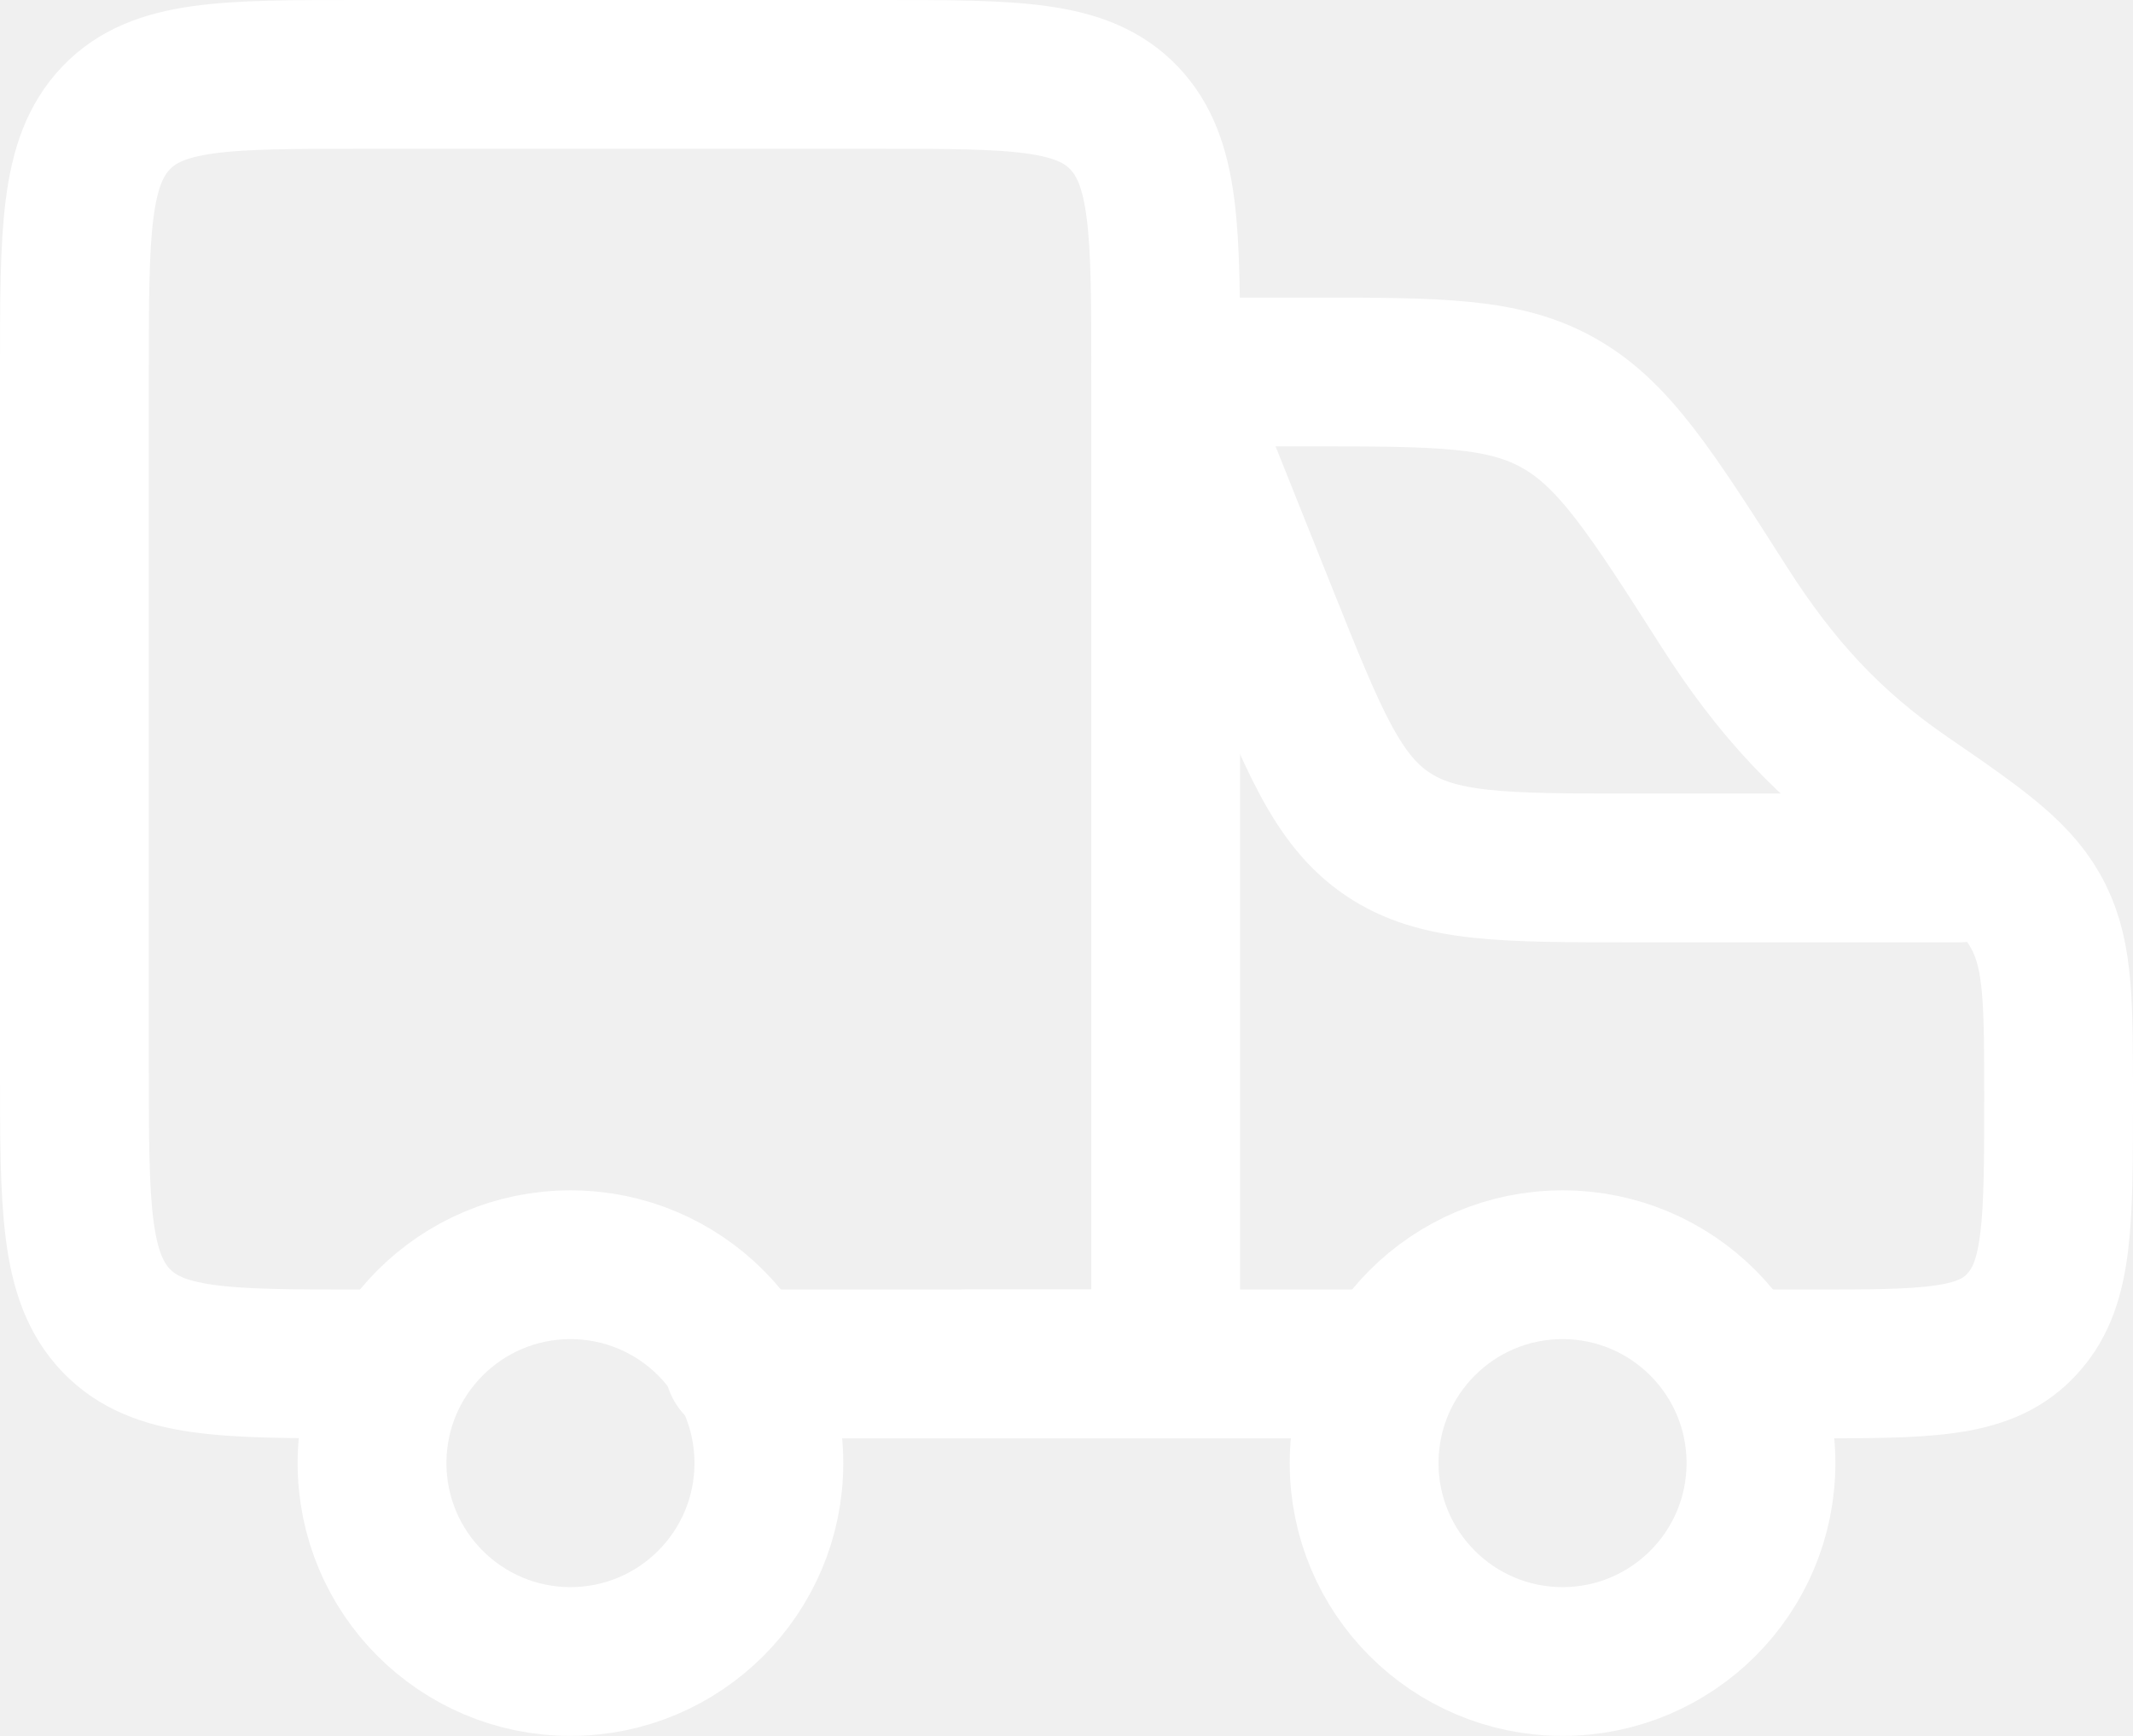
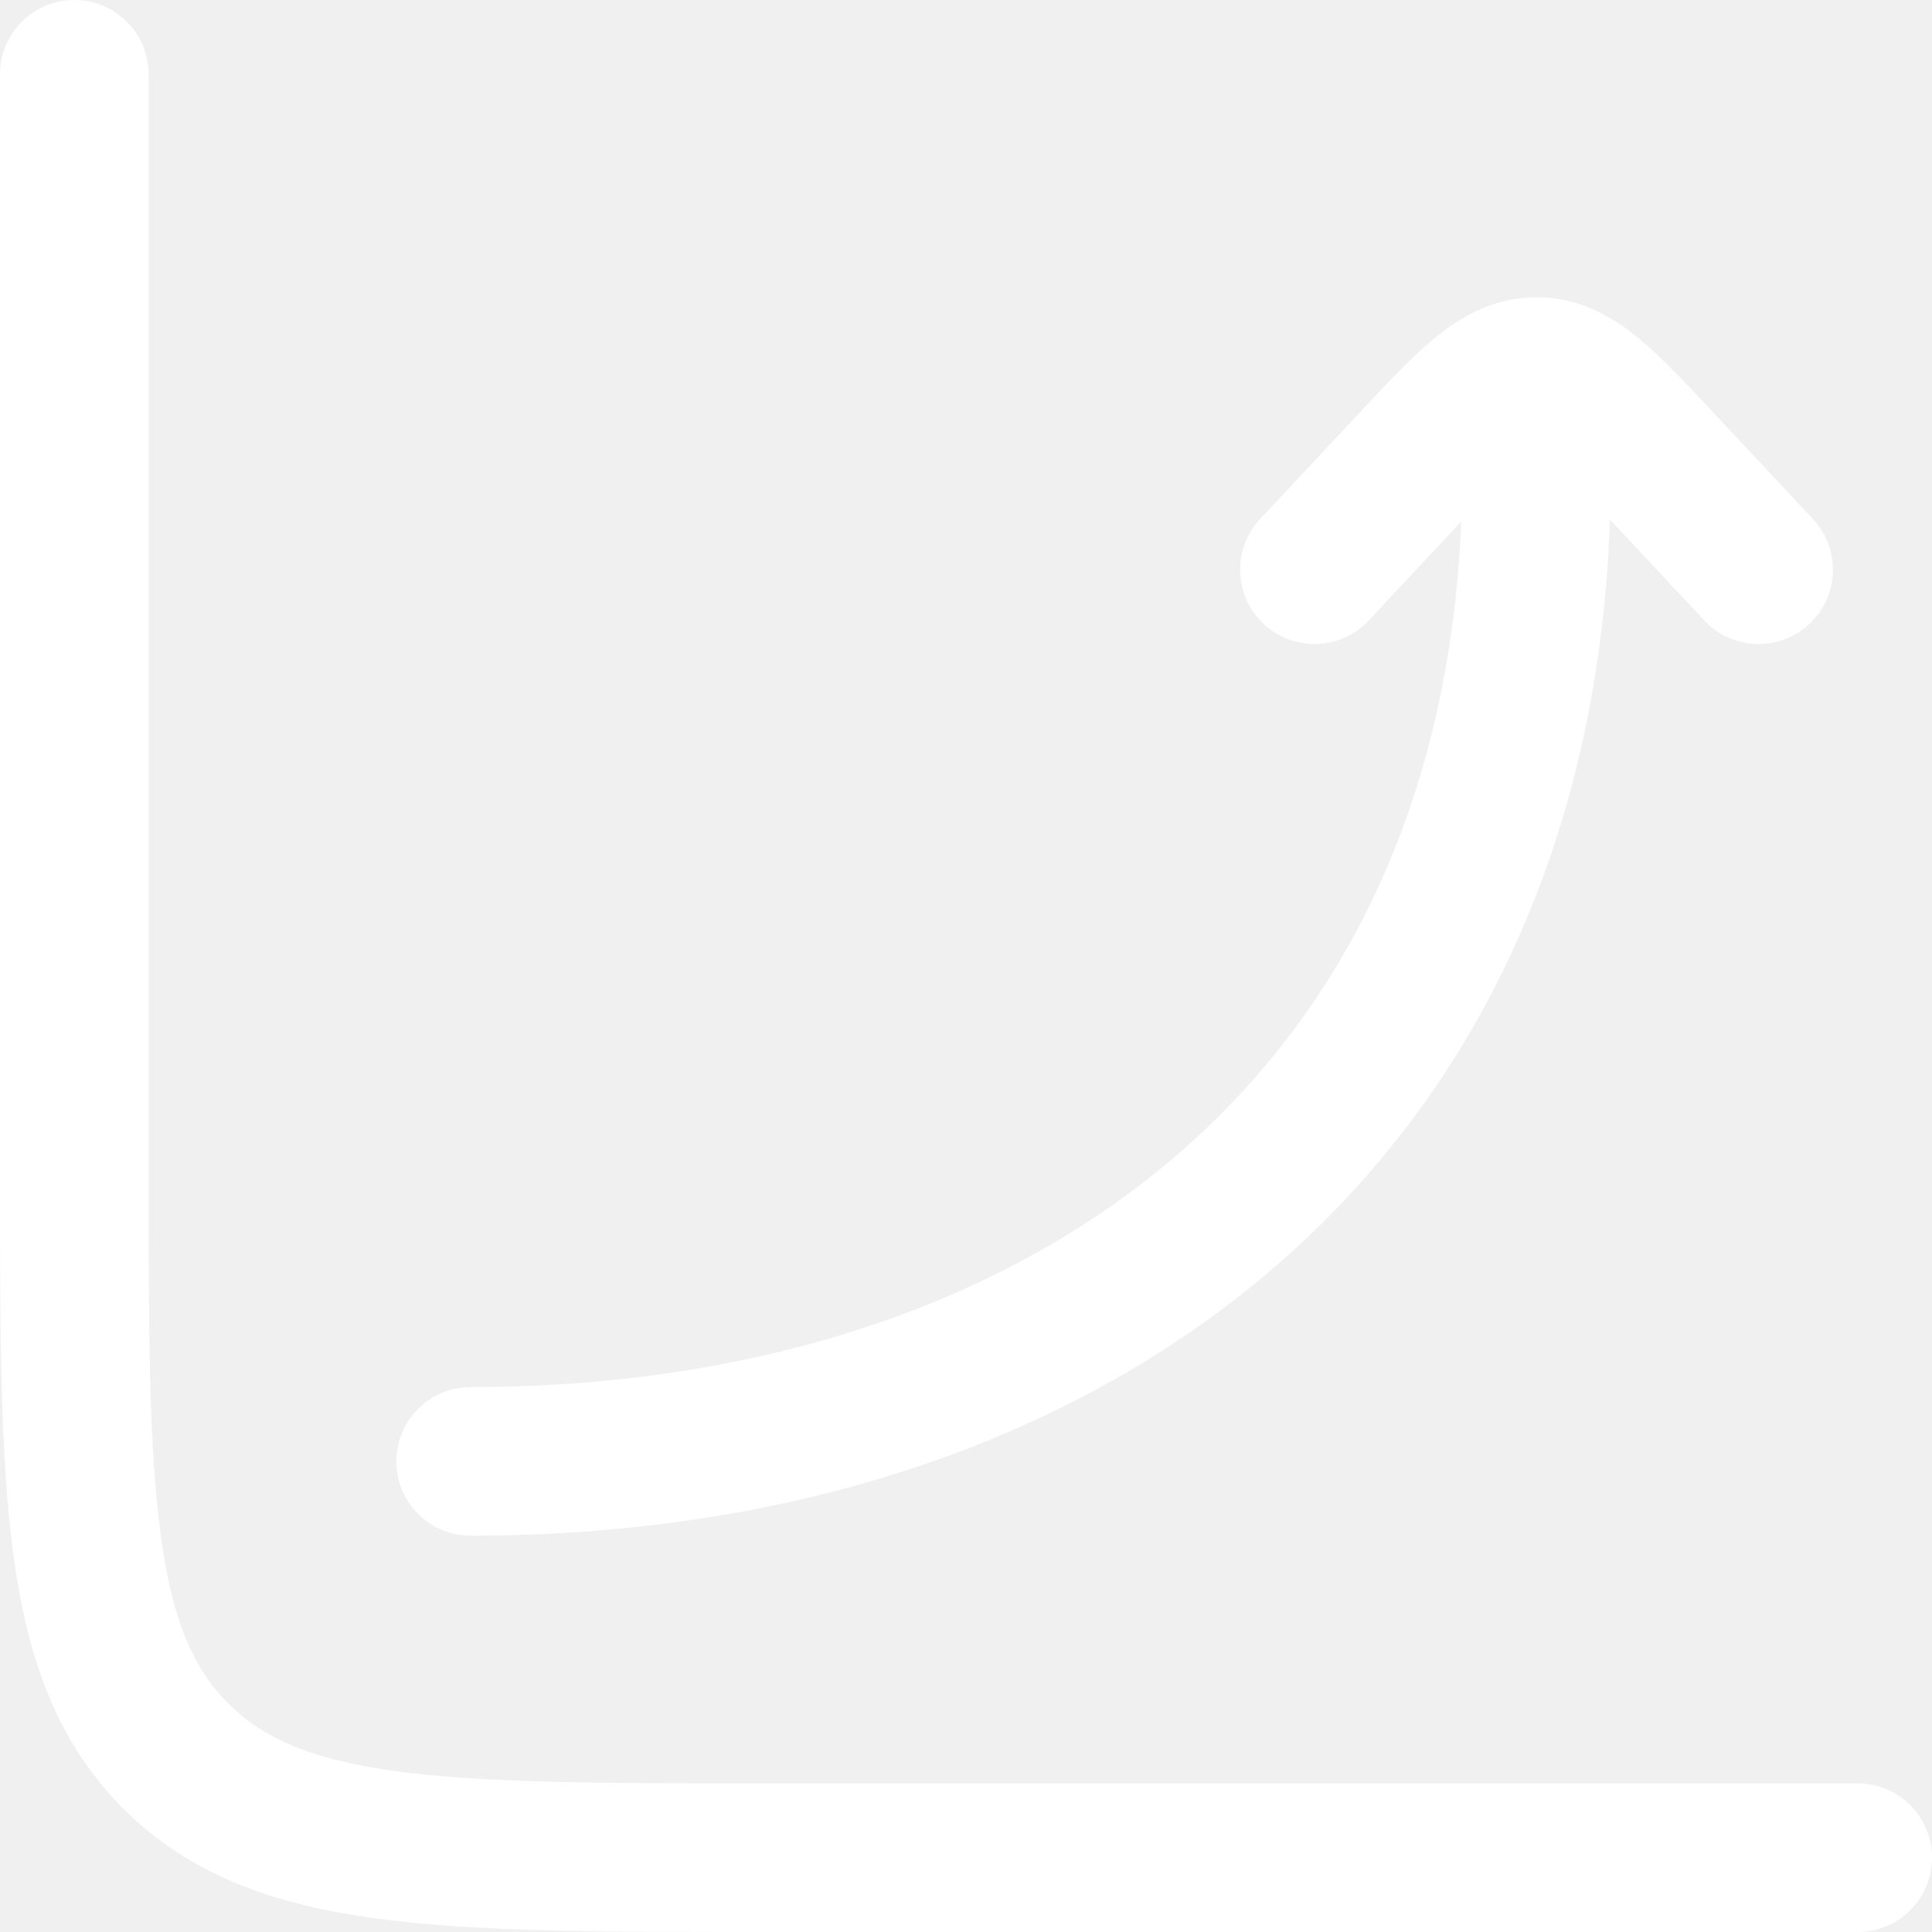
- <svg xmlns="http://www.w3.org/2000/svg" preserveAspectRatio="none" overflow="visible" style="display: block;" width="21.5" height="17.5" viewBox="0 0 21.5 17.5" fill="none">
+ <svg xmlns="http://www.w3.org/2000/svg" preserveAspectRatio="none" overflow="visible" style="display: block;" width="19.5" height="19.5" viewBox="0 0 19.5 19.5" fill="none">
  <g id="elements">
-     <circle id="Ellipse 1647" cx="15.75" cy="14.75" r="2" stroke="white" stroke-width="1.5" />
-     <circle id="Ellipse 1648" cx="5.75" cy="14.75" r="2" stroke="white" stroke-width="1.5" />
-     <path id="Vector" d="M9.75 13.75H13.75M12.25 3.75H13.193C14.503 3.75 15.159 3.75 15.714 4.065C16.27 4.379 16.64 4.96 17.381 6.121C17.9 6.935 18.445 7.527 19.212 8.052C19.984 8.582 20.351 8.841 20.555 9.256C20.75 9.654 20.75 10.125 20.75 11.067C20.75 12.31 20.75 12.931 20.401 13.325C20.386 13.342 20.371 13.359 20.355 13.375C19.988 13.75 19.409 13.75 18.253 13.75H17.75" stroke="white" stroke-width="1.5" stroke-linecap="round" stroke-linejoin="round" />
-     <path id="Vector_2" d="M11.75 3.75L12.744 6.236C13.231 7.453 13.475 8.062 13.983 8.406C14.491 8.75 15.146 8.75 16.458 8.75H19.75" stroke="white" stroke-width="1.5" stroke-linecap="round" stroke-linejoin="round" />
-     <path id="Vector_3" d="M3.62 13.75C2.267 13.75 1.59 13.75 1.17 13.311C0.75 12.871 0.75 12.164 0.75 10.75V3.75C0.75 2.336 0.75 1.629 1.17 1.189C1.59 0.75 2.267 0.75 3.62 0.75H8.88C10.233 0.75 10.909 0.75 11.33 1.189C11.75 1.629 11.75 2.336 11.75 3.75V13.75H7.446" stroke="white" stroke-width="1.5" stroke-linecap="round" stroke-linejoin="round" />
+     <path id="Vector" d="M18.75 18.75H7.75C4.45 18.75 2.8 18.75 1.775 17.725C0.75 16.7 0.75 15.05 0.75 11.75V0.75" stroke-width="1.5" stroke-linecap="round" stroke="white" />
+     <path id="Vector_2" d="M15.509 4.75C15.509 11.377 10.692 14.75 4.75 14.75M13.267 5.75L14.241 4.709C14.838 4.07 15.137 3.75 15.509 3.75C15.88 3.75 16.179 4.07 16.776 4.709L17.75 5.75" stroke-width="1.5" stroke-linecap="round" stroke-linejoin="round" stroke="white" />
  </g>
</svg>
